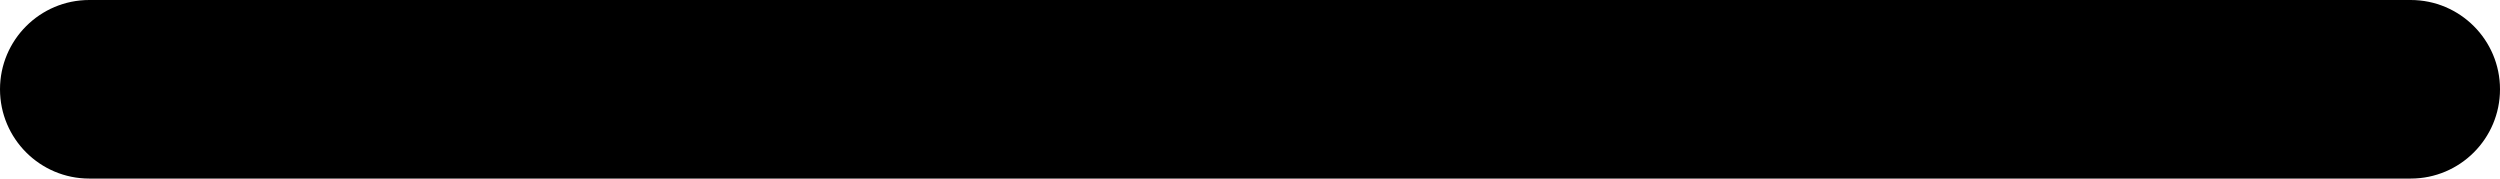
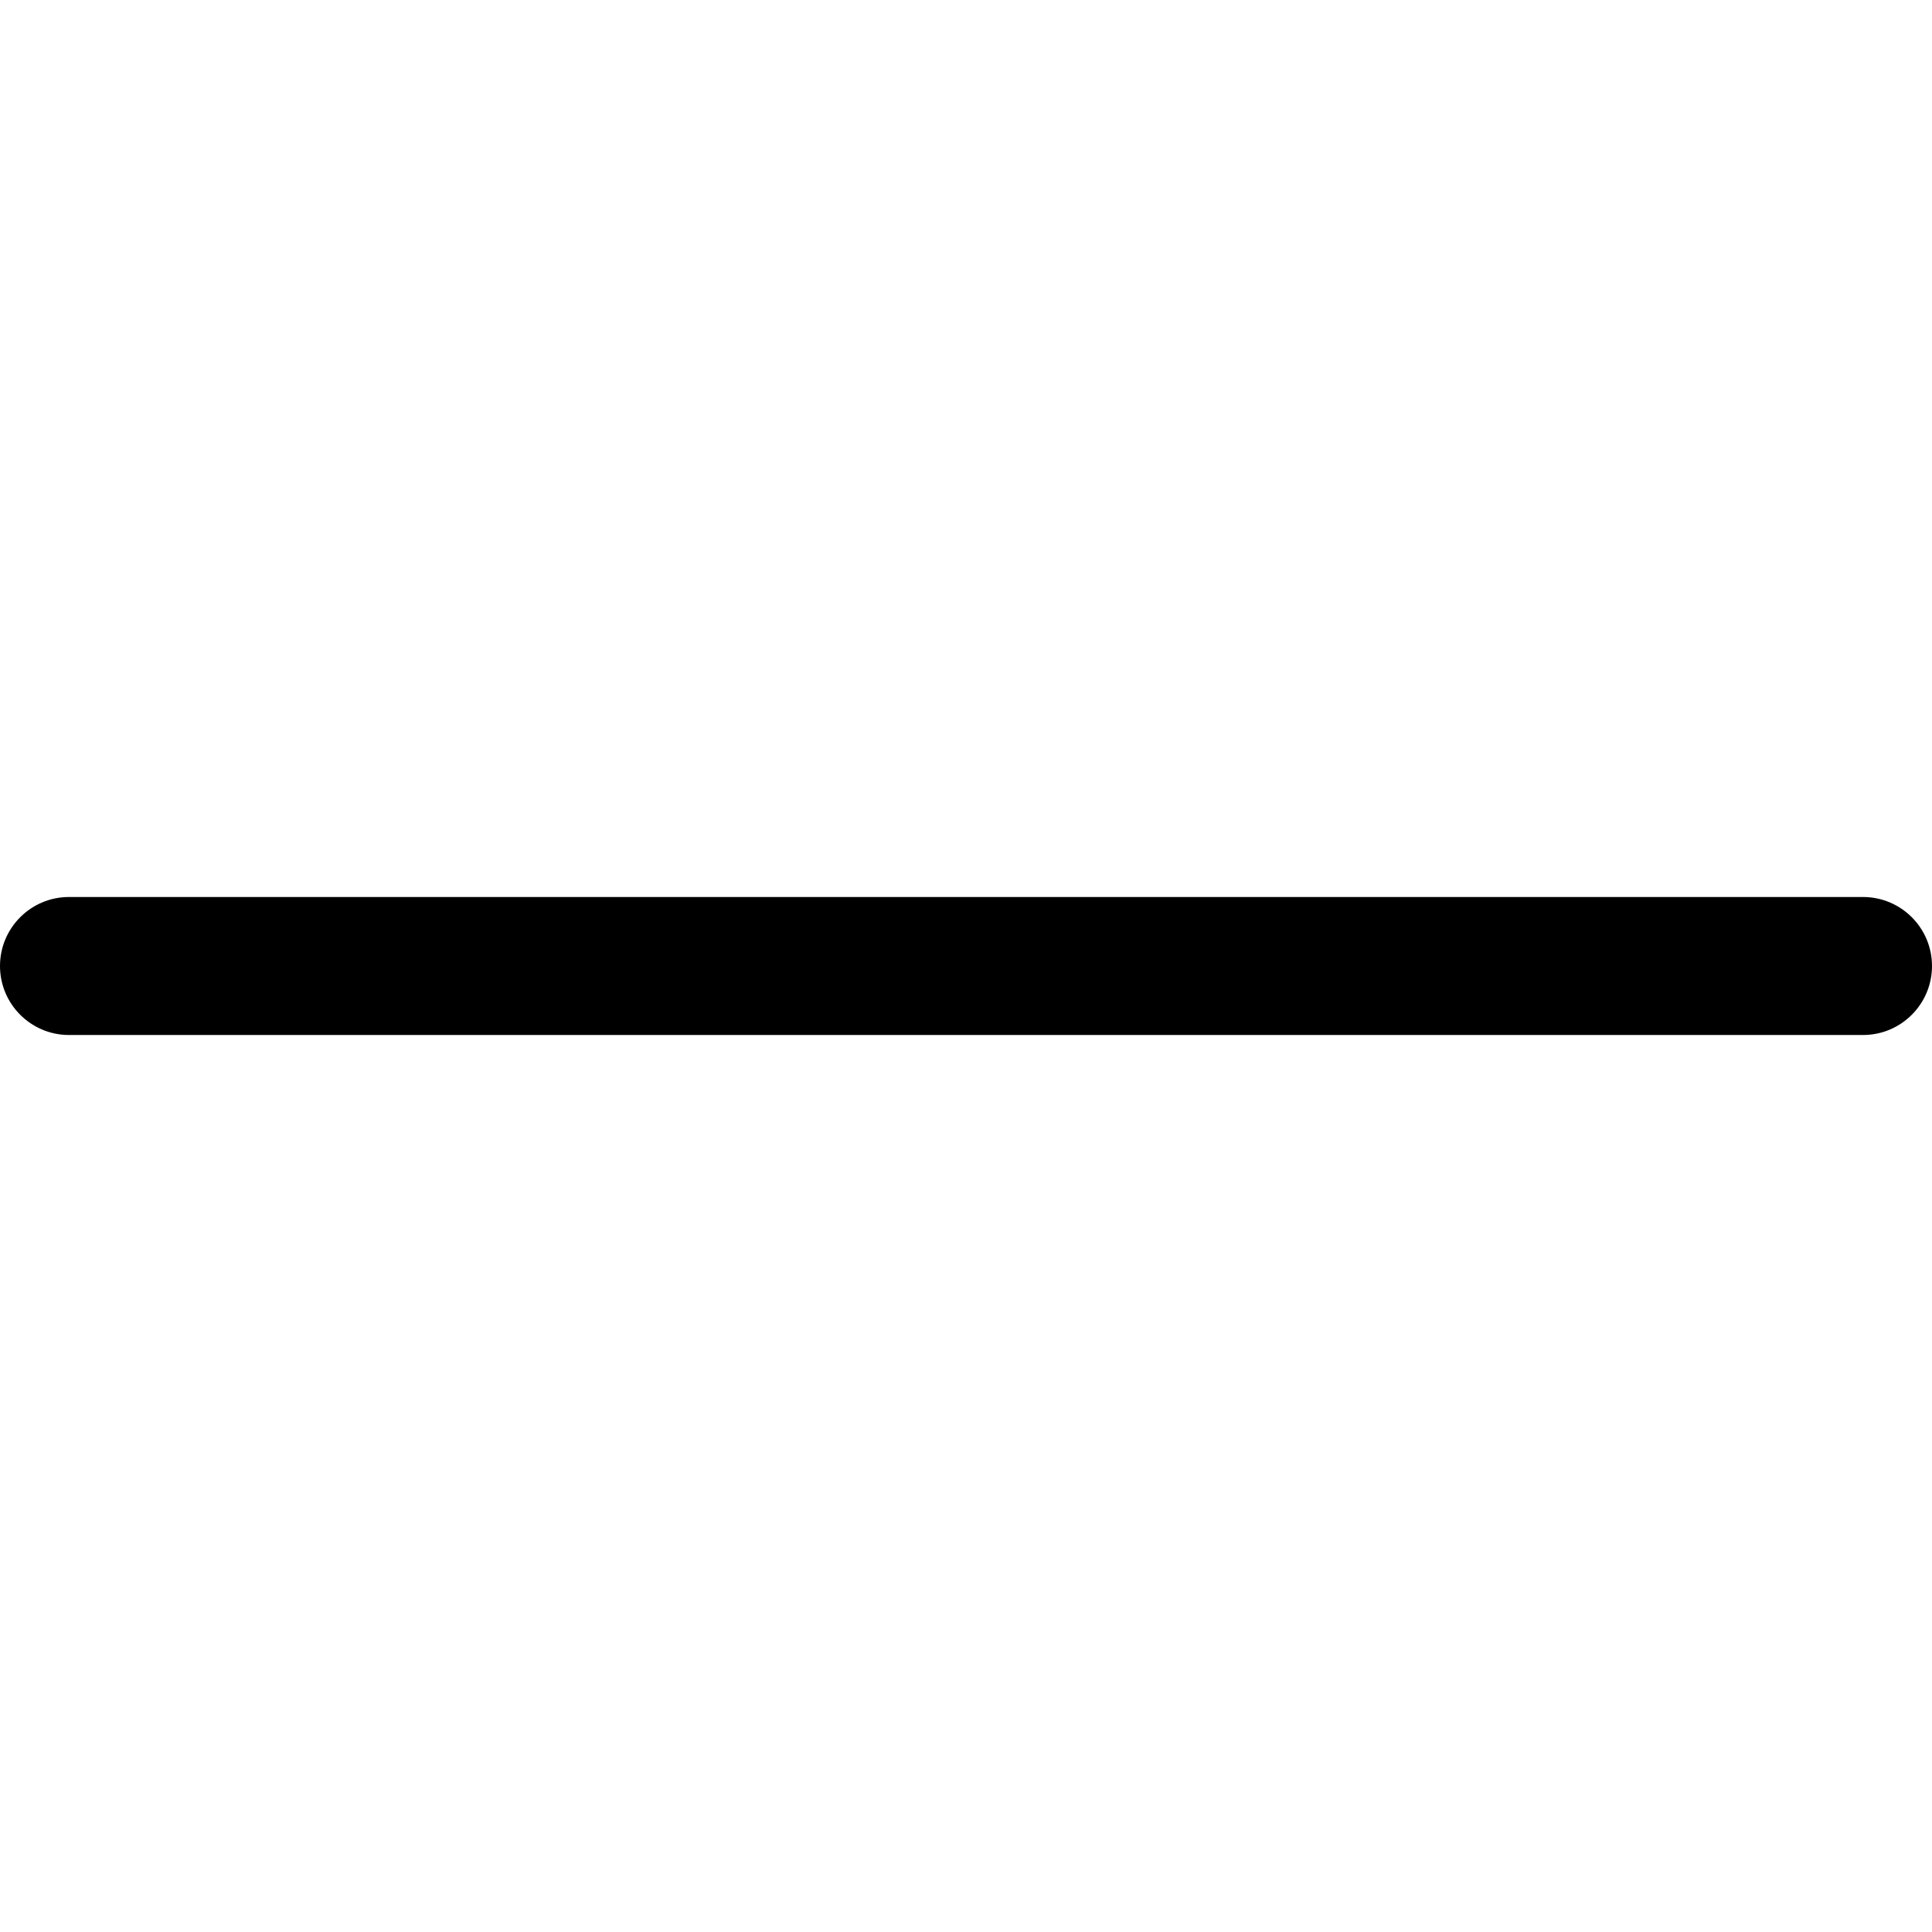
- <svg xmlns="http://www.w3.org/2000/svg" width="14" height="1" viewBox="3 9.5 14 1">
+ <svg xmlns="http://www.w3.org/2000/svg" width="14" height="14" viewBox="3 3 14 14">
  <path d="M3.5 9.5H16.5C16.776 9.5 17 9.724 17 10C17 10.276 16.776 10.5 16.5 10.5H3.5C3.224 10.5 3 10.276 3 10C3 9.724 3.224 9.5 3.5 9.5Z" fill="#000" />
</svg>
